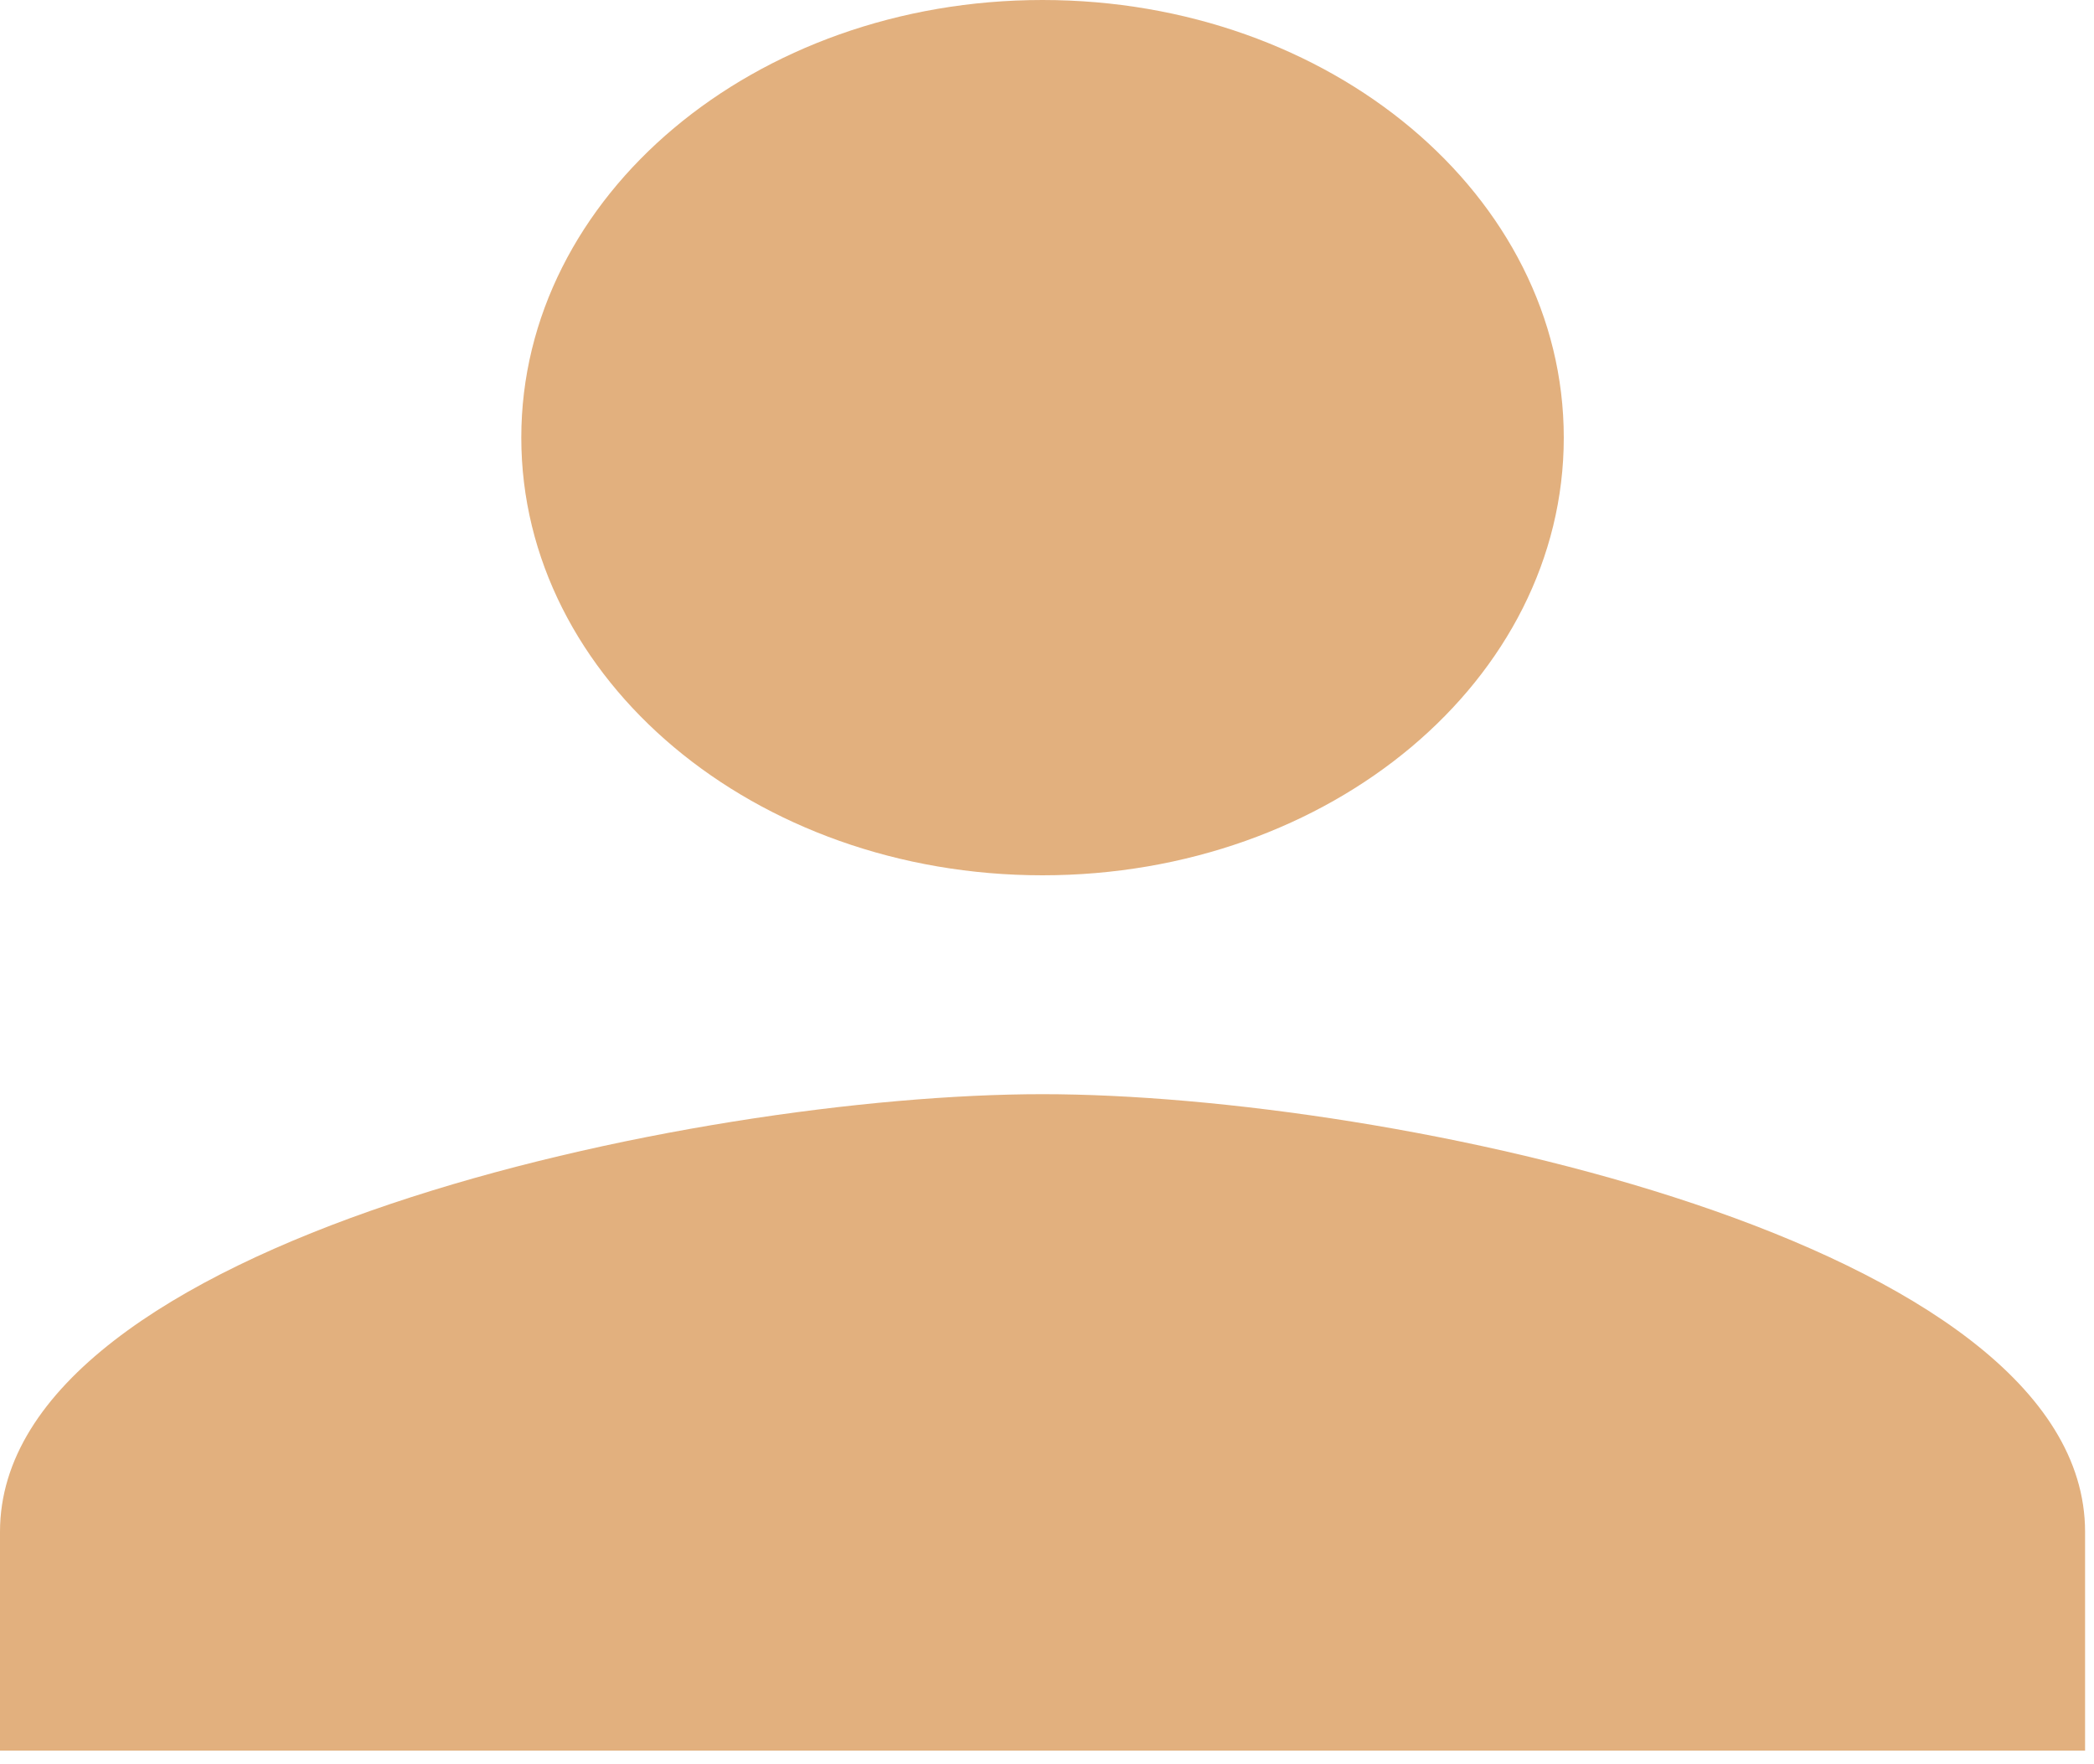
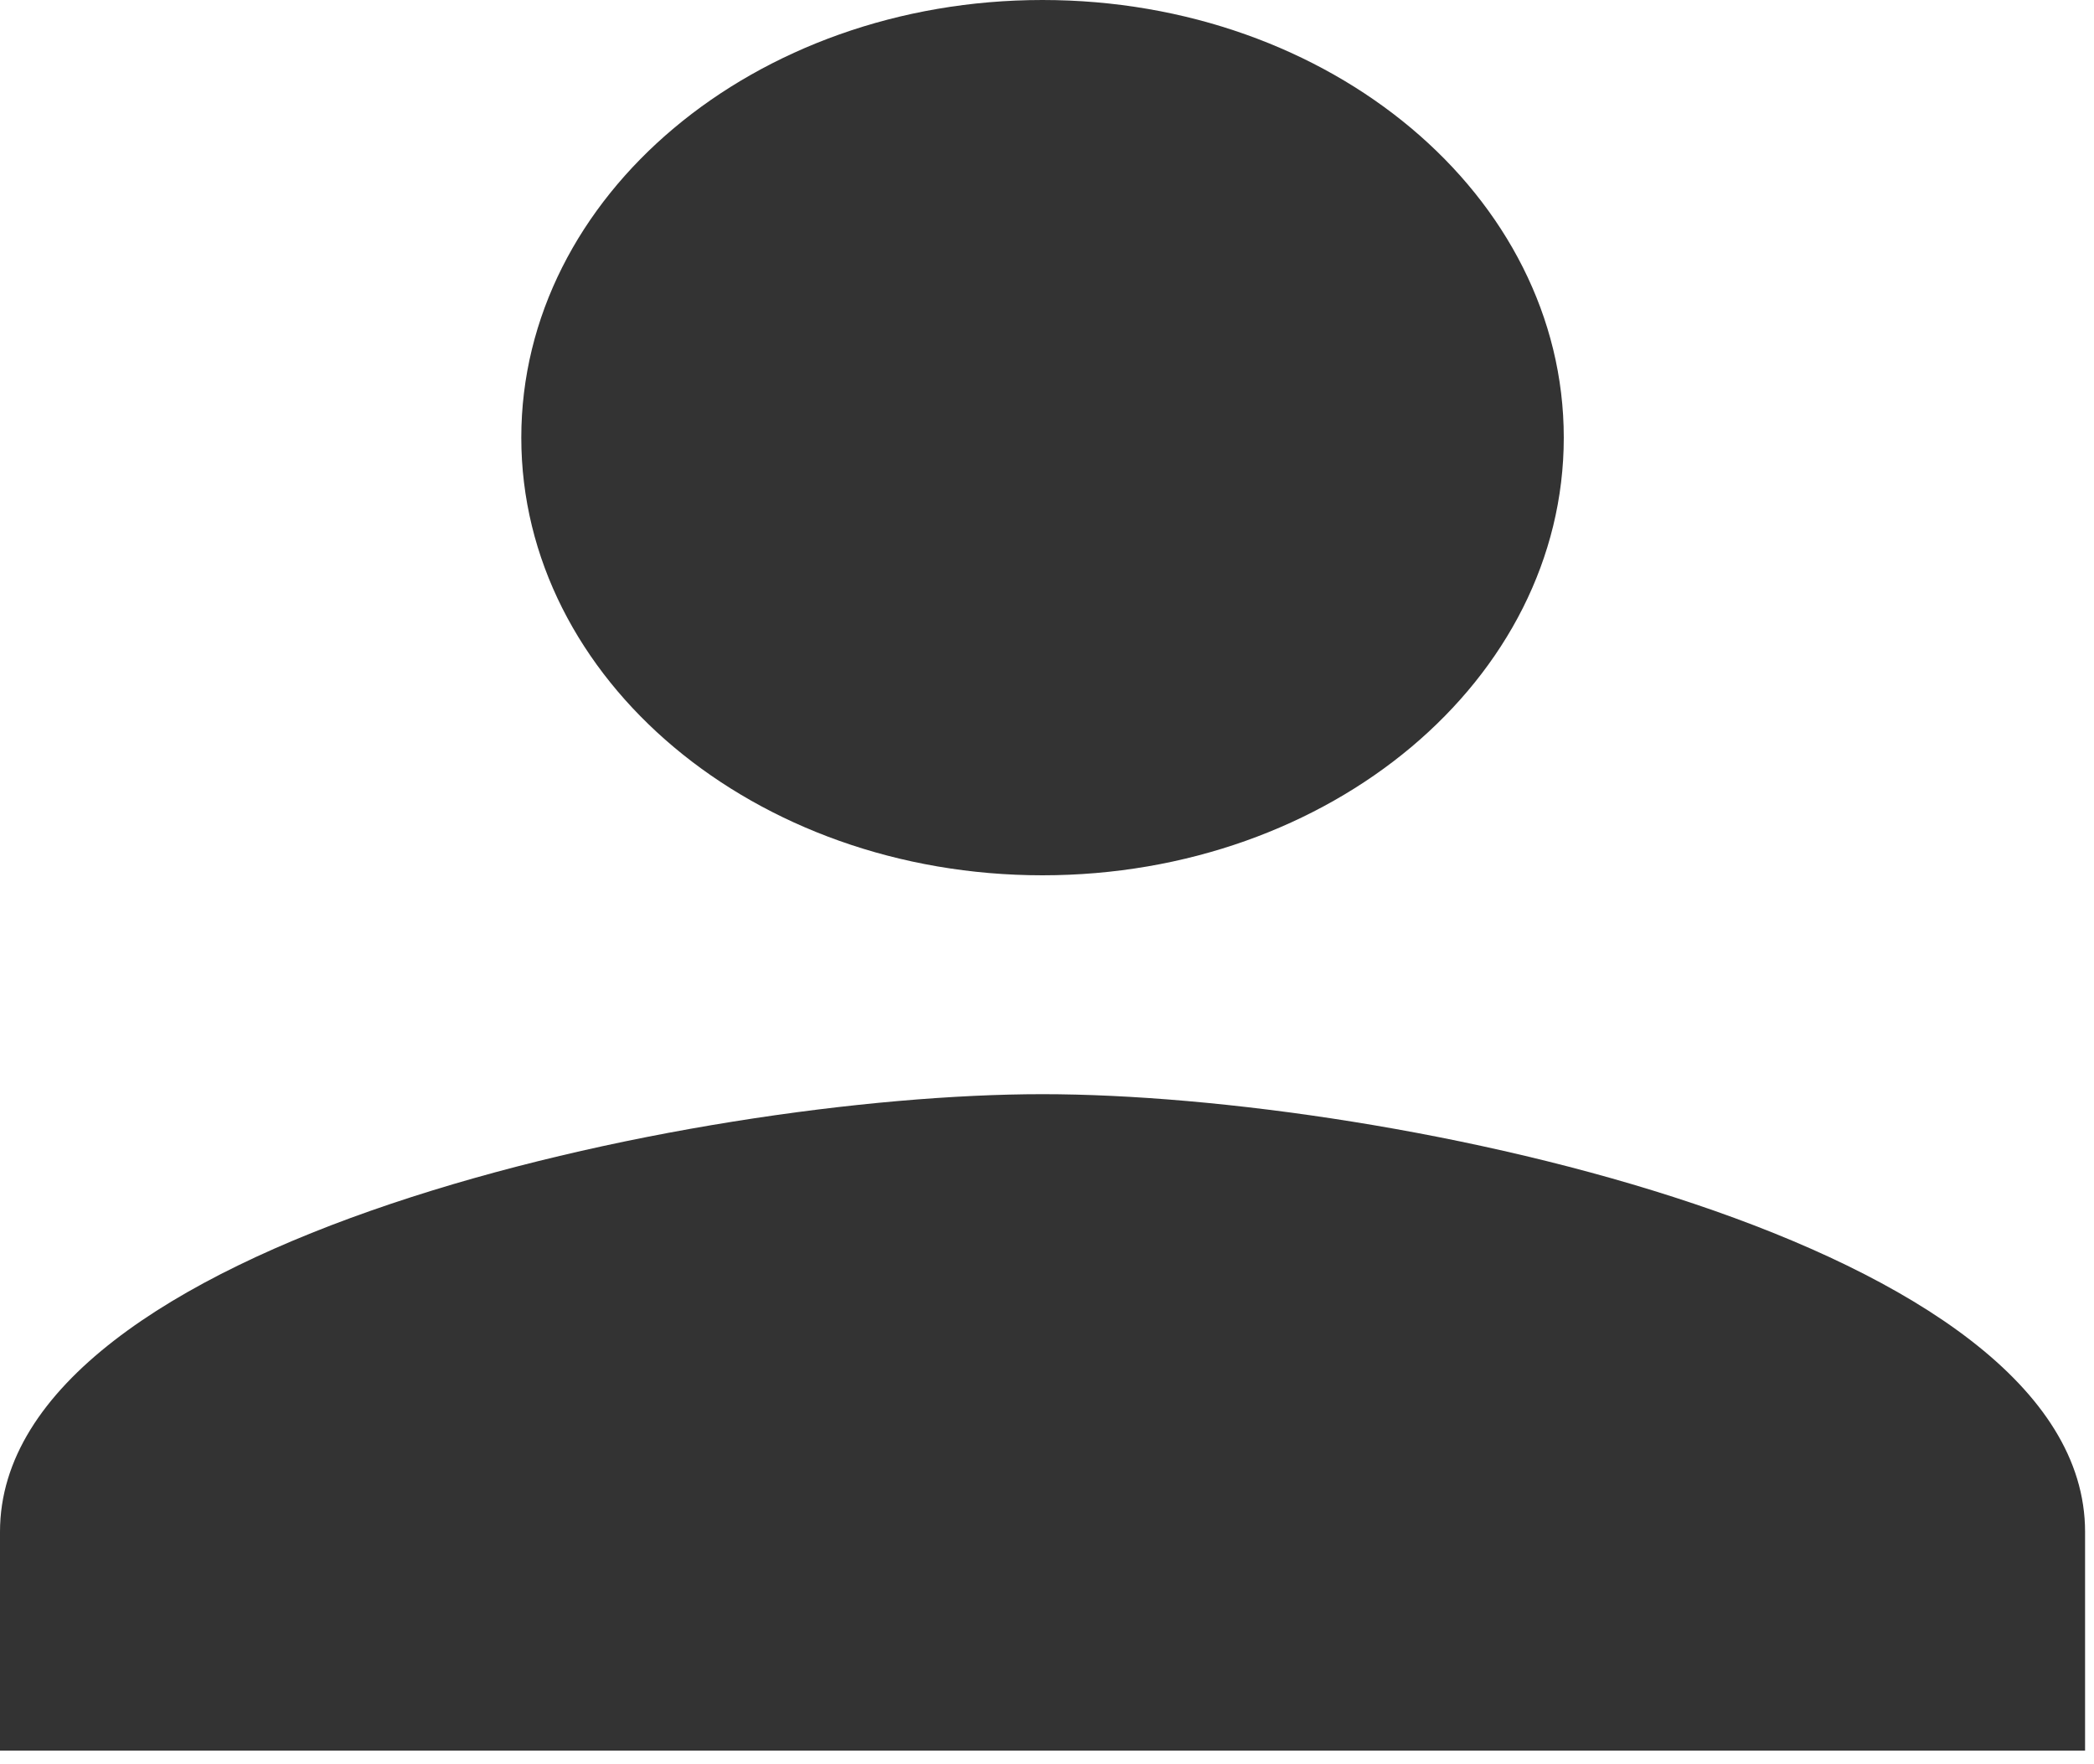
<svg xmlns="http://www.w3.org/2000/svg" width="19" height="16" viewBox="0 0 19 16" fill="none">
-   <path d="M9.459 7.942C12.073 7.942 14.189 6.165 14.189 3.971C14.189 1.777 12.073 0 9.459 0C6.846 0 4.73 1.777 4.73 3.971C4.73 6.165 6.846 7.942 9.459 7.942ZM9.459 9.928C6.302 9.928 0 11.258 0 13.899V15.884H18.919V13.899C18.919 11.258 12.617 9.928 9.459 9.928Z" fill="#E2B07E" />
+   <path d="M9.459 7.942C12.073 7.942 14.189 6.165 14.189 3.971C14.189 1.777 12.073 0 9.459 0C6.846 0 4.73 1.777 4.73 3.971C4.73 6.165 6.846 7.942 9.459 7.942ZM9.459 9.928C6.302 9.928 0 11.258 0 13.899V15.884H18.919V13.899C18.919 11.258 12.617 9.928 9.459 9.928Z" fill="#333333" />
</svg>
